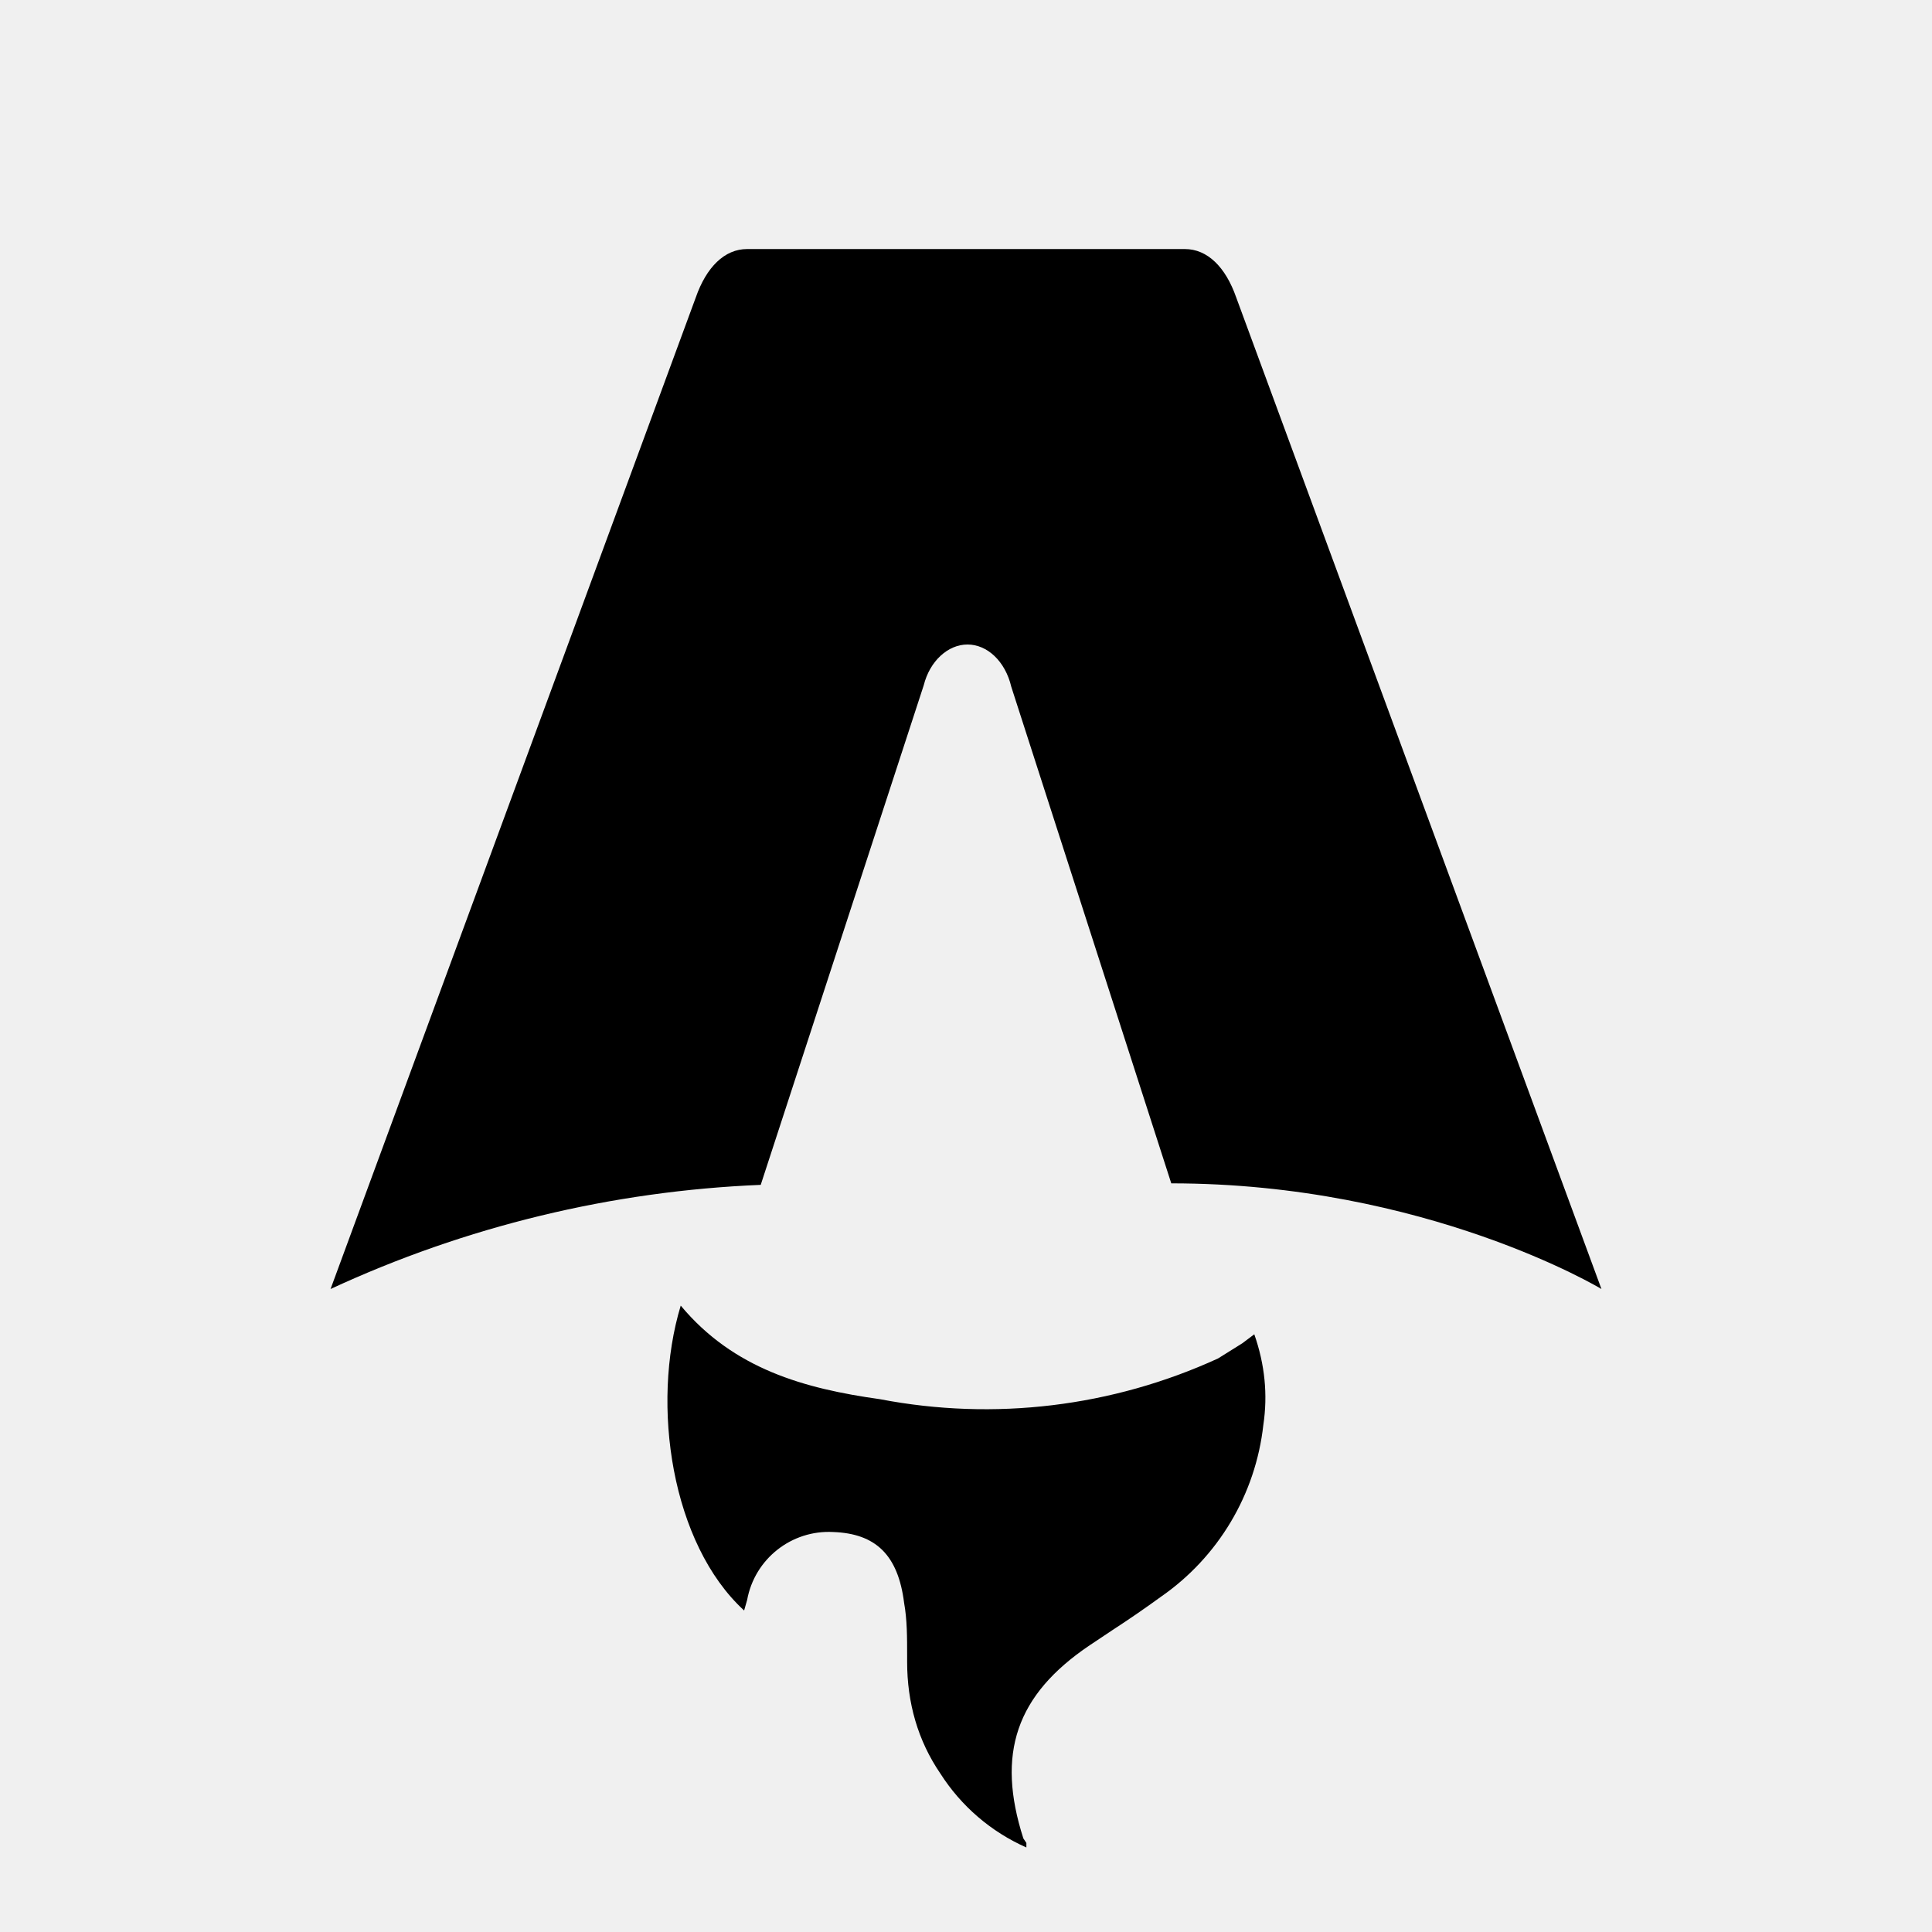
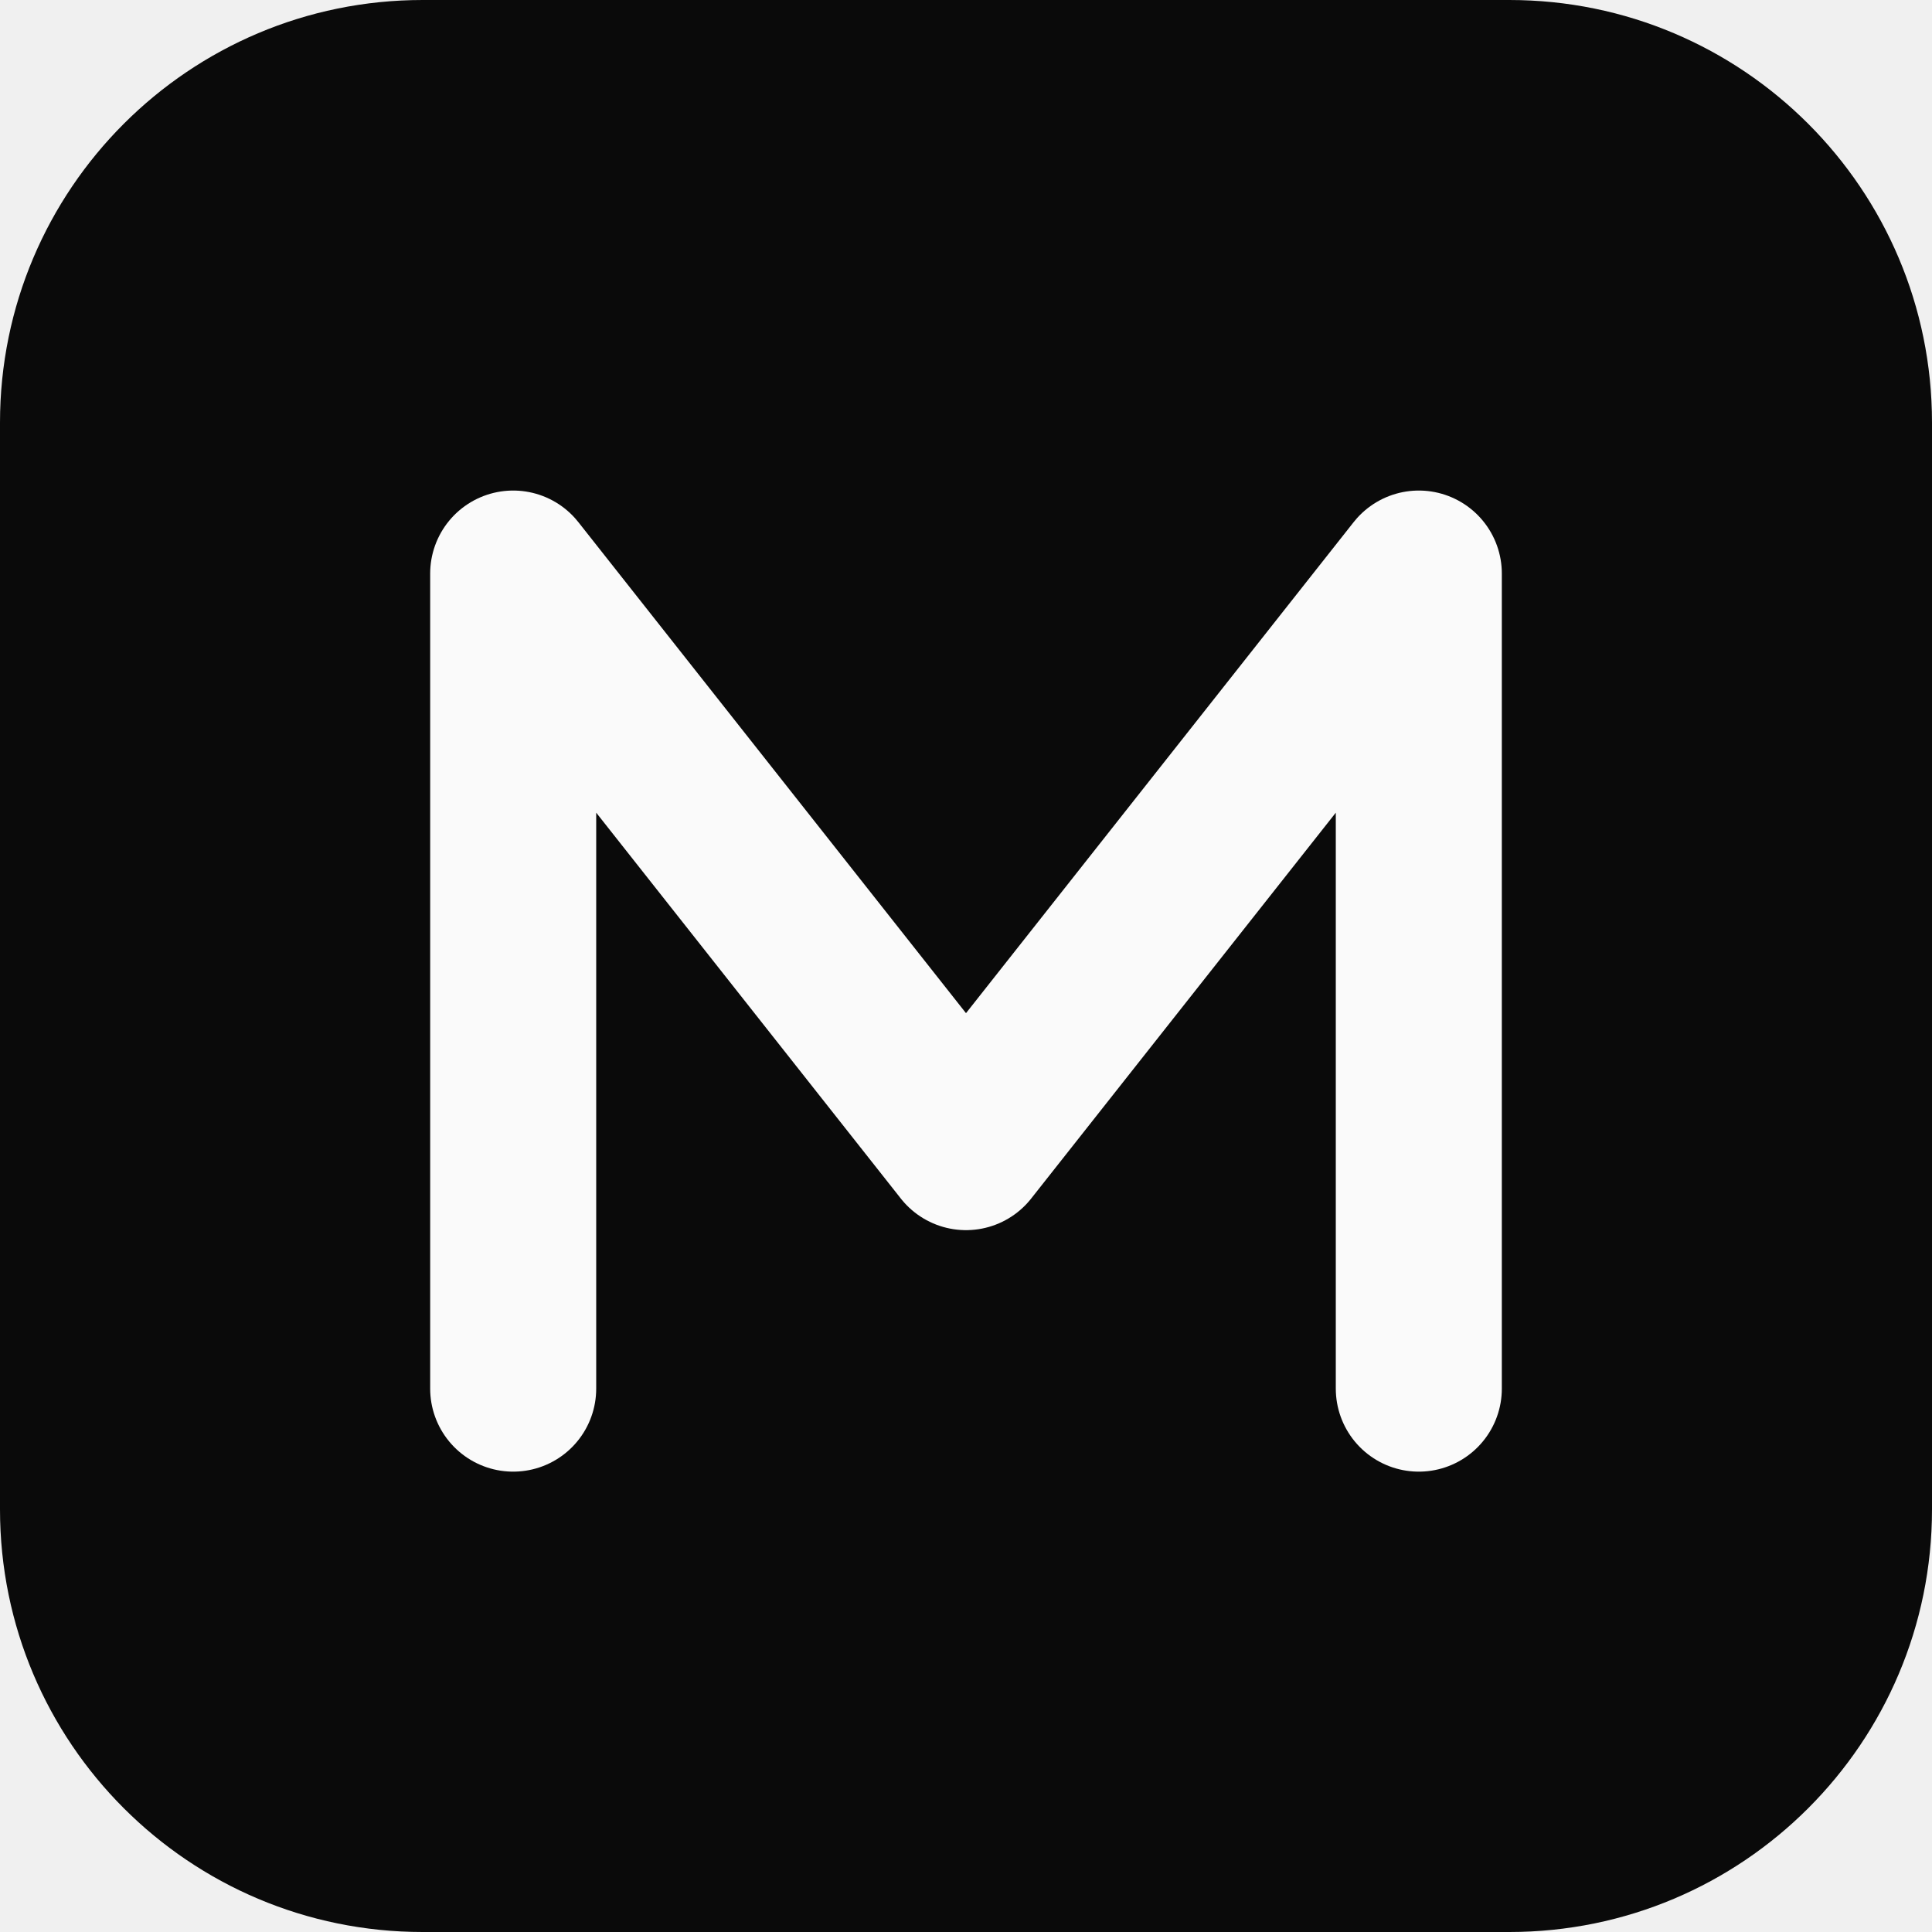
- <svg xmlns="http://www.w3.org/2000/svg" fill="none" viewBox="0 0 128 128">
-   <path d="M50.4 78.5a75.1 75.1 0 0 0-28.5 6.9l24.2-65.7c.7-2 1.9-3.2 3.4-3.2h29c1.5 0 2.7 1.2 3.4 3.2l24.2 65.7s-11.6-7-28.5-7L67 45.5c-.4-1.7-1.6-2.8-2.9-2.8-1.3 0-2.5 1.1-2.9 2.7L50.4 78.5Zm-1.1 28.2Zm-4.2-20.2c-2 6.6-.6 15.8 4.2 20.2a17.5 17.5 0 0 1 .2-.7 5.5 5.5 0 0 1 5.7-4.5c2.8.1 4.3 1.5 4.7 4.7.2 1.1.2 2.3.2 3.5v.4c0 2.7.7 5.2 2.2 7.4a13 13 0 0 0 5.7 4.9v-.3l-.2-.3c-1.8-5.6-.5-9.5 4.4-12.8l1.5-1a73 73 0 0 0 3.2-2.2 16 16 0 0 0 6.8-11.4c.3-2 .1-4-.6-6l-.8.6-1.6 1a37 37 0 0 1-22.4 2.7c-5-.7-9.7-2-13.2-6.2Z" />
-   <style>
-         path { fill: #000; }
-         @media (prefers-color-scheme: dark) {
-             path { fill: #FFF; }
-         }
-     </style>
+ <svg xmlns="http://www.w3.org/2000/svg" viewBox="0 0 64 64">
+   <rect width="64" height="64" rx="14" fill="#0a0a0a" />
+   <path d="M17 46V19l15 19 15-19v27" fill="none" stroke="#fafafa" stroke-width="5.5" stroke-linecap="round" stroke-linejoin="round" />
</svg>
